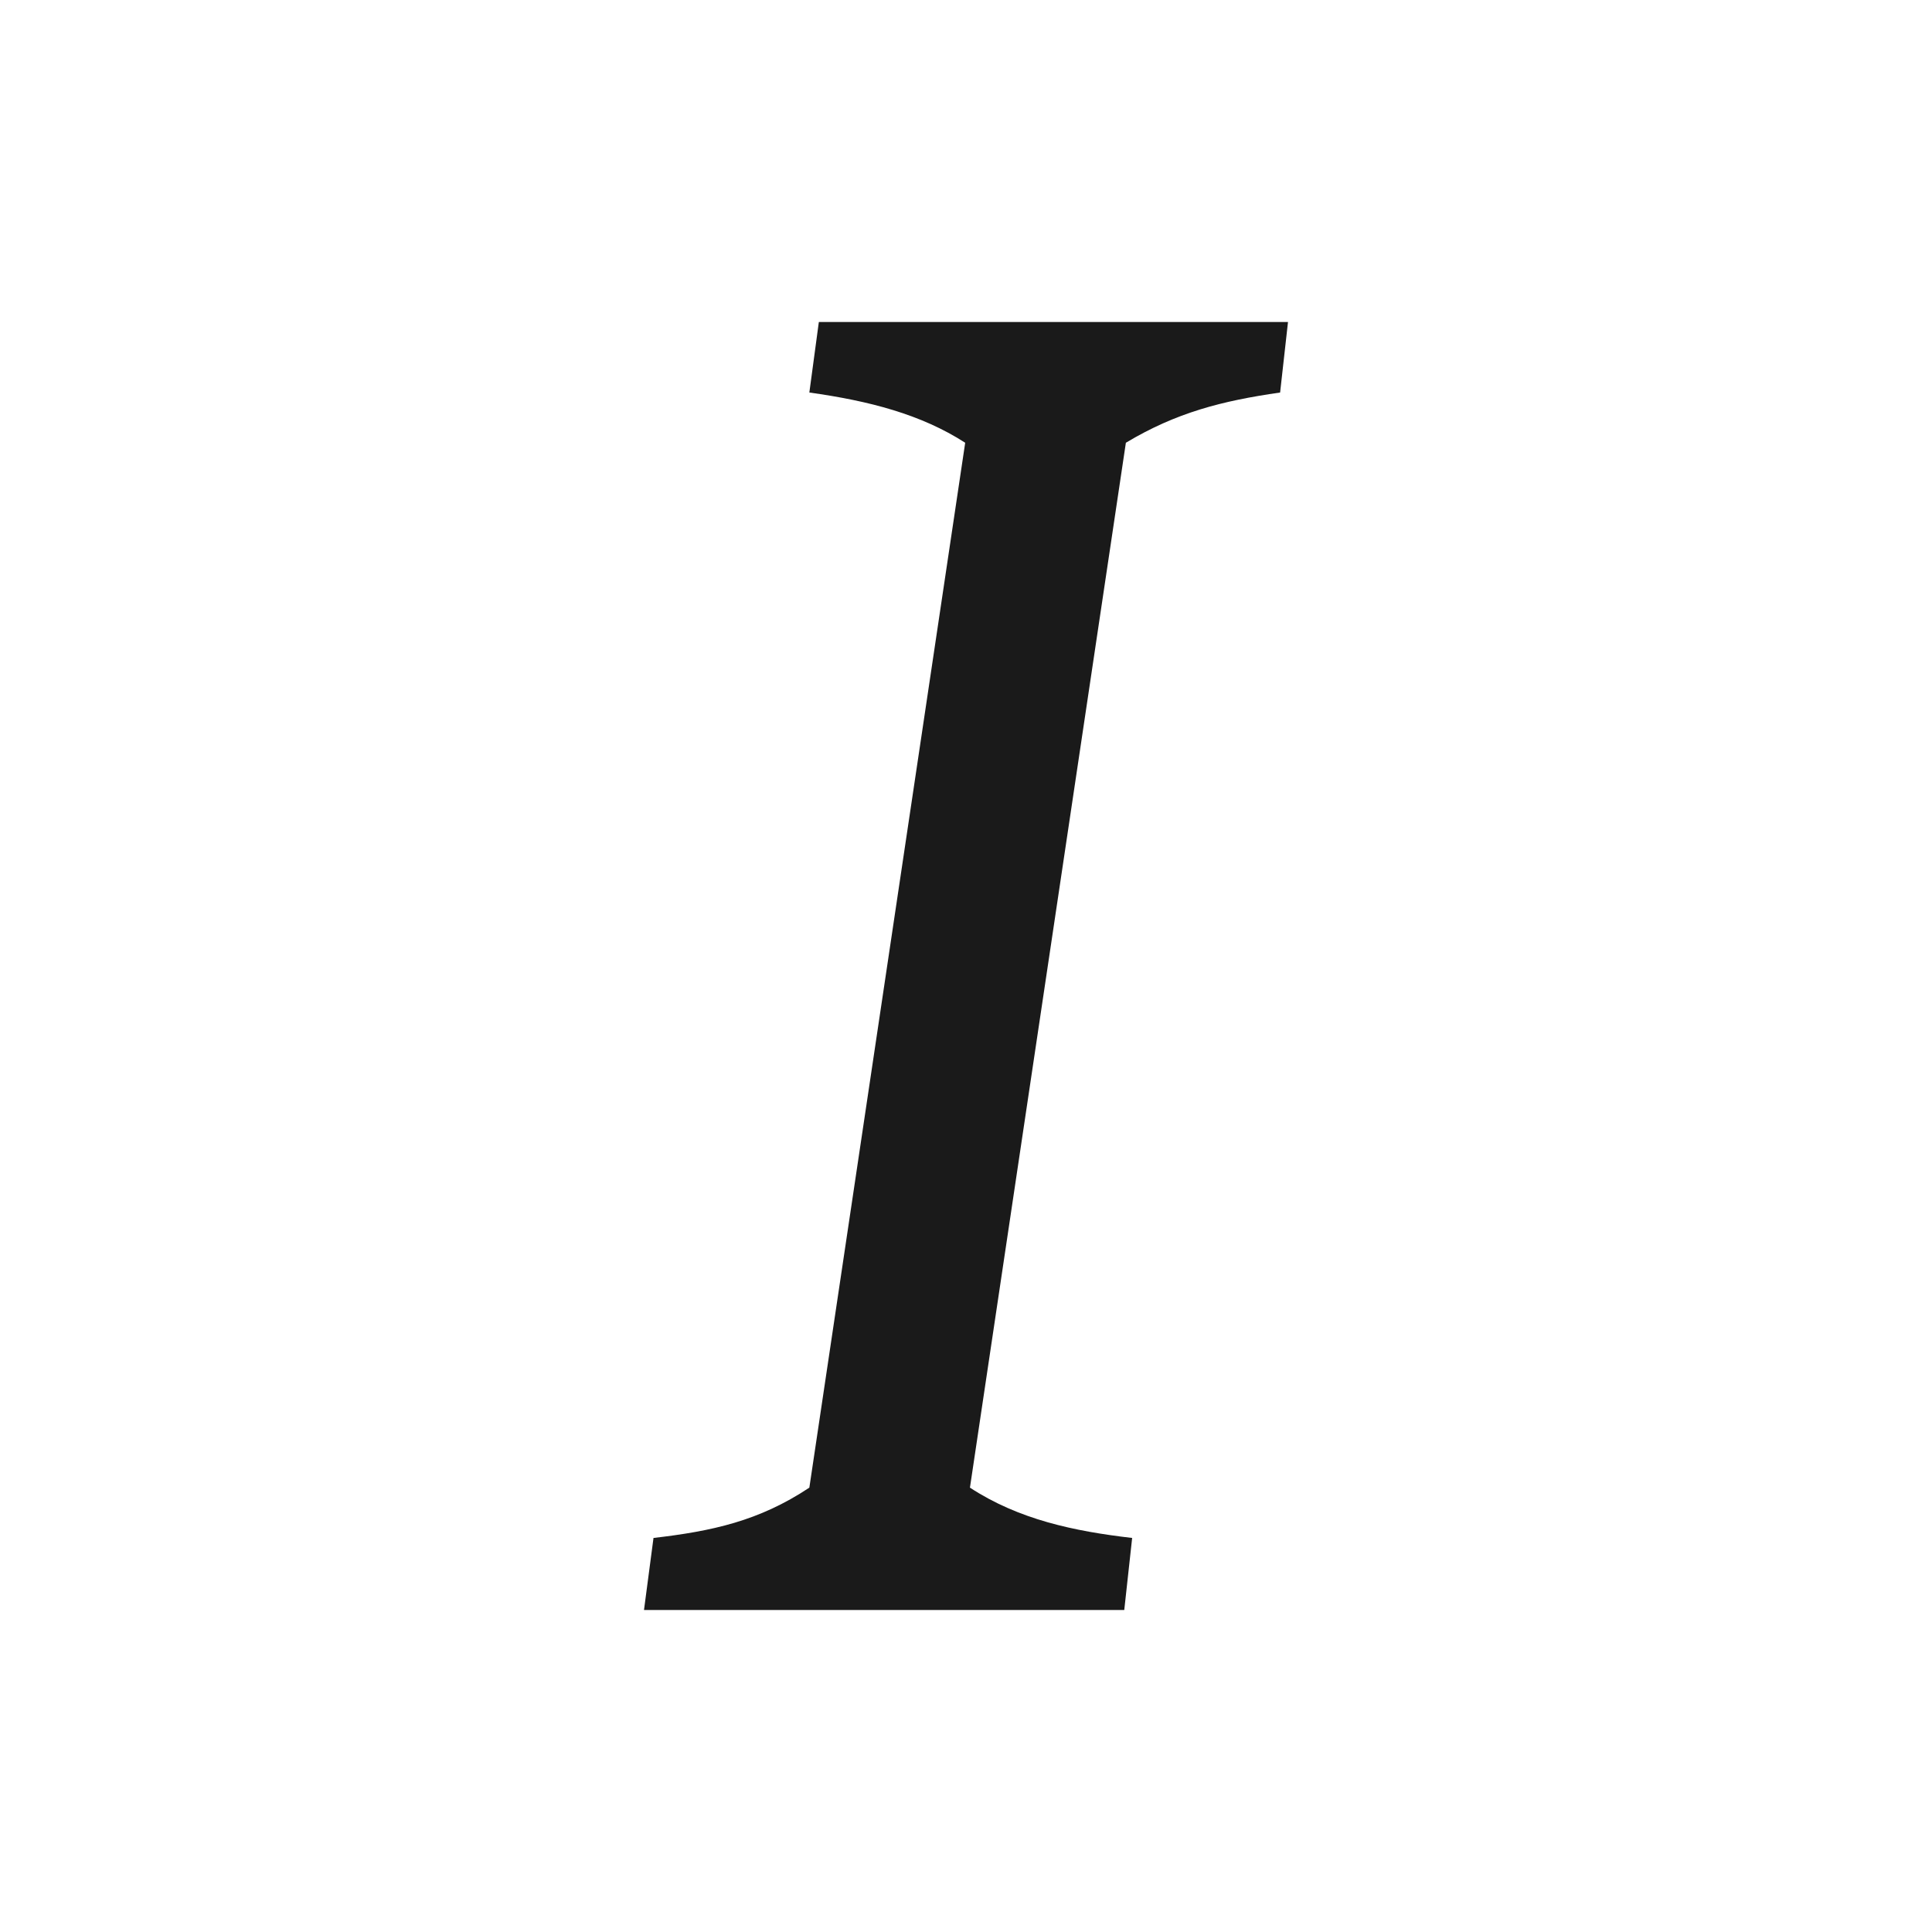
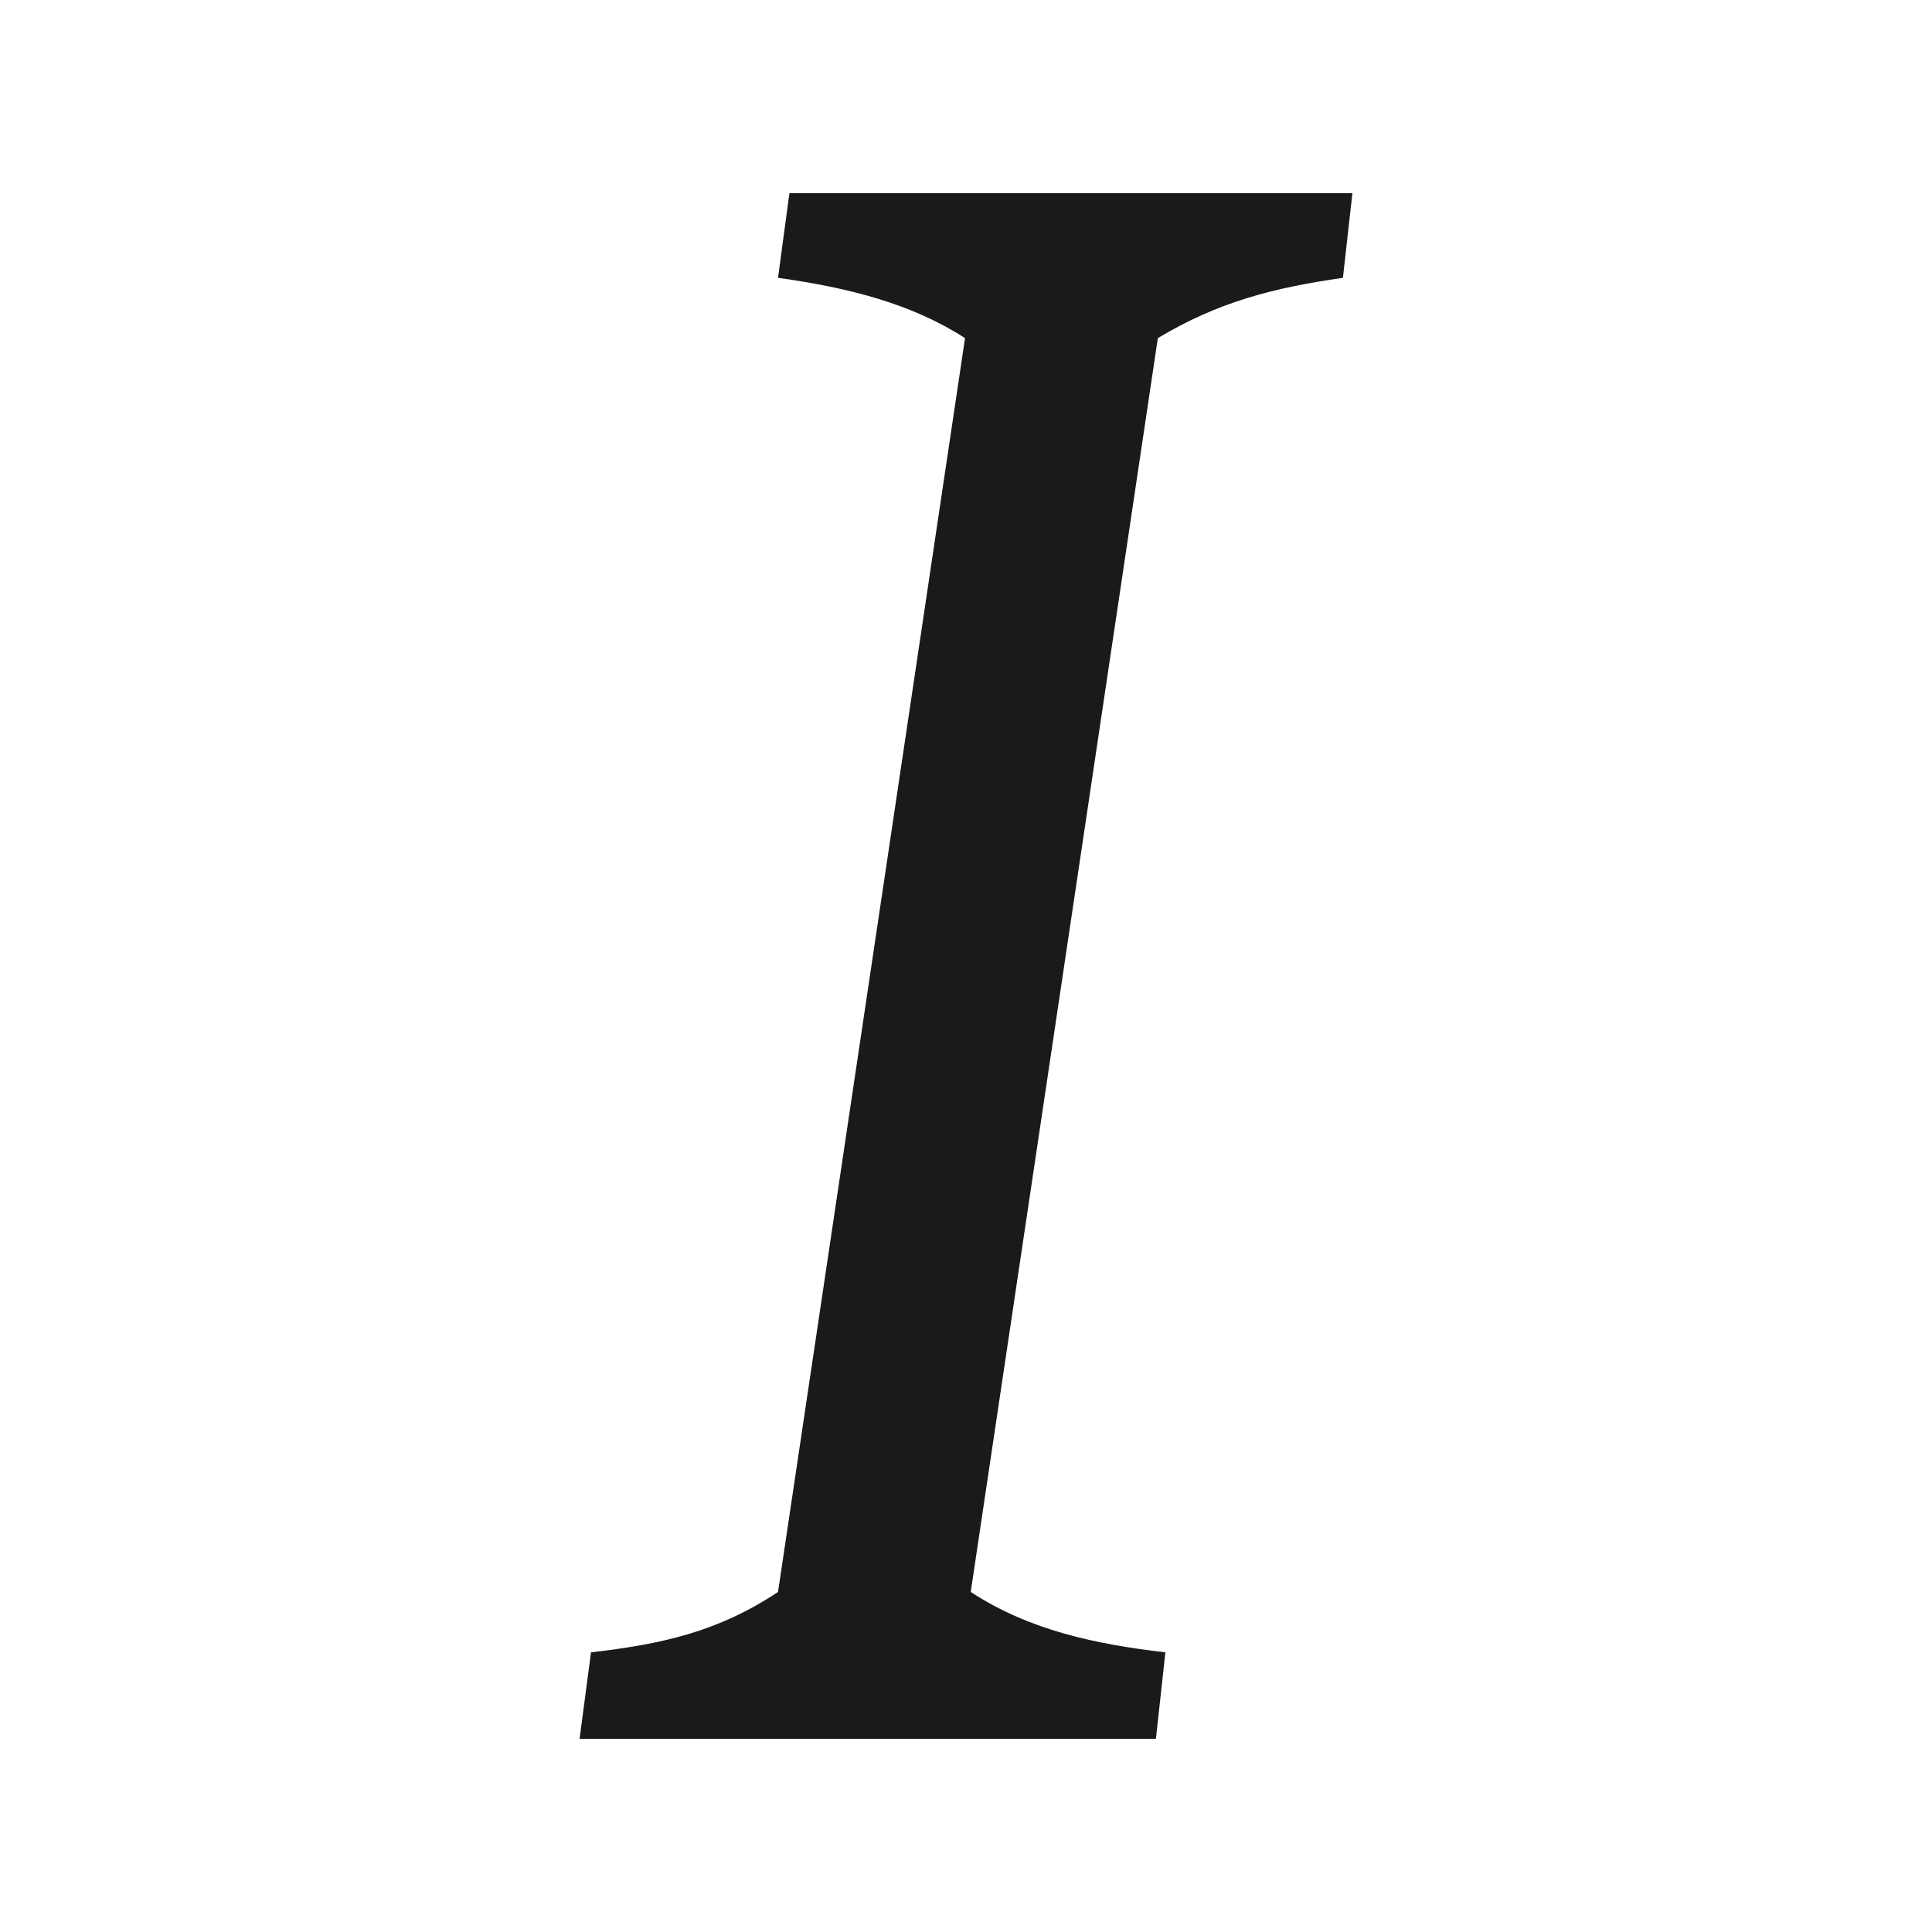
- <svg xmlns="http://www.w3.org/2000/svg" version="1.1" id="svg33406" xml:space="preserve" width="24" height="24" viewBox="0 0 24 24">
+ <svg xmlns="http://www.w3.org/2000/svg" version="1.1" id="svg33406" xml:space="preserve" width="20" height="20" viewBox="0 0 20 20">
  <defs id="defs33410" />
-   <path d="m 8,20 h 5.966 l 0.098,-0.895 C 13.34,19.021 12.655,18.876 12.049,18.48 L 13.986,5.5 C 14.612,5.125 15.179,4.98 15.902,4.876 L 16,4 h -5.828 l -0.118,0.876 c 0.744,0.104 1.388,0.271 1.936,0.624 l -1.936,12.98 c -0.626,0.416 -1.213,0.541 -1.936,0.625 z" style="fill:#1a1a1a;fill-opacity:1;fill-rule:nonzero;stroke:none;stroke-width:1.292" id="path33416" />
+   <path d="m 6,18 h 5.966 l 0.098,-0.895 C 11.34,17.021 10.655,16.876 10.049,16.48 L 11.986,3.5 C 12.612,3.125 13.179,2.98 13.902,2.876 L 14,2 H 8.172 l -0.118,0.876 c 0.744,0.104 1.388,0.271 1.936,0.624 l -1.936,12.98 c -0.626,0.416 -1.213,0.541 -1.936,0.625 z" style="fill:#1a1a1a;fill-opacity:1;fill-rule:nonzero;stroke:none;stroke-width:1.292" id="path33416" />
</svg>
